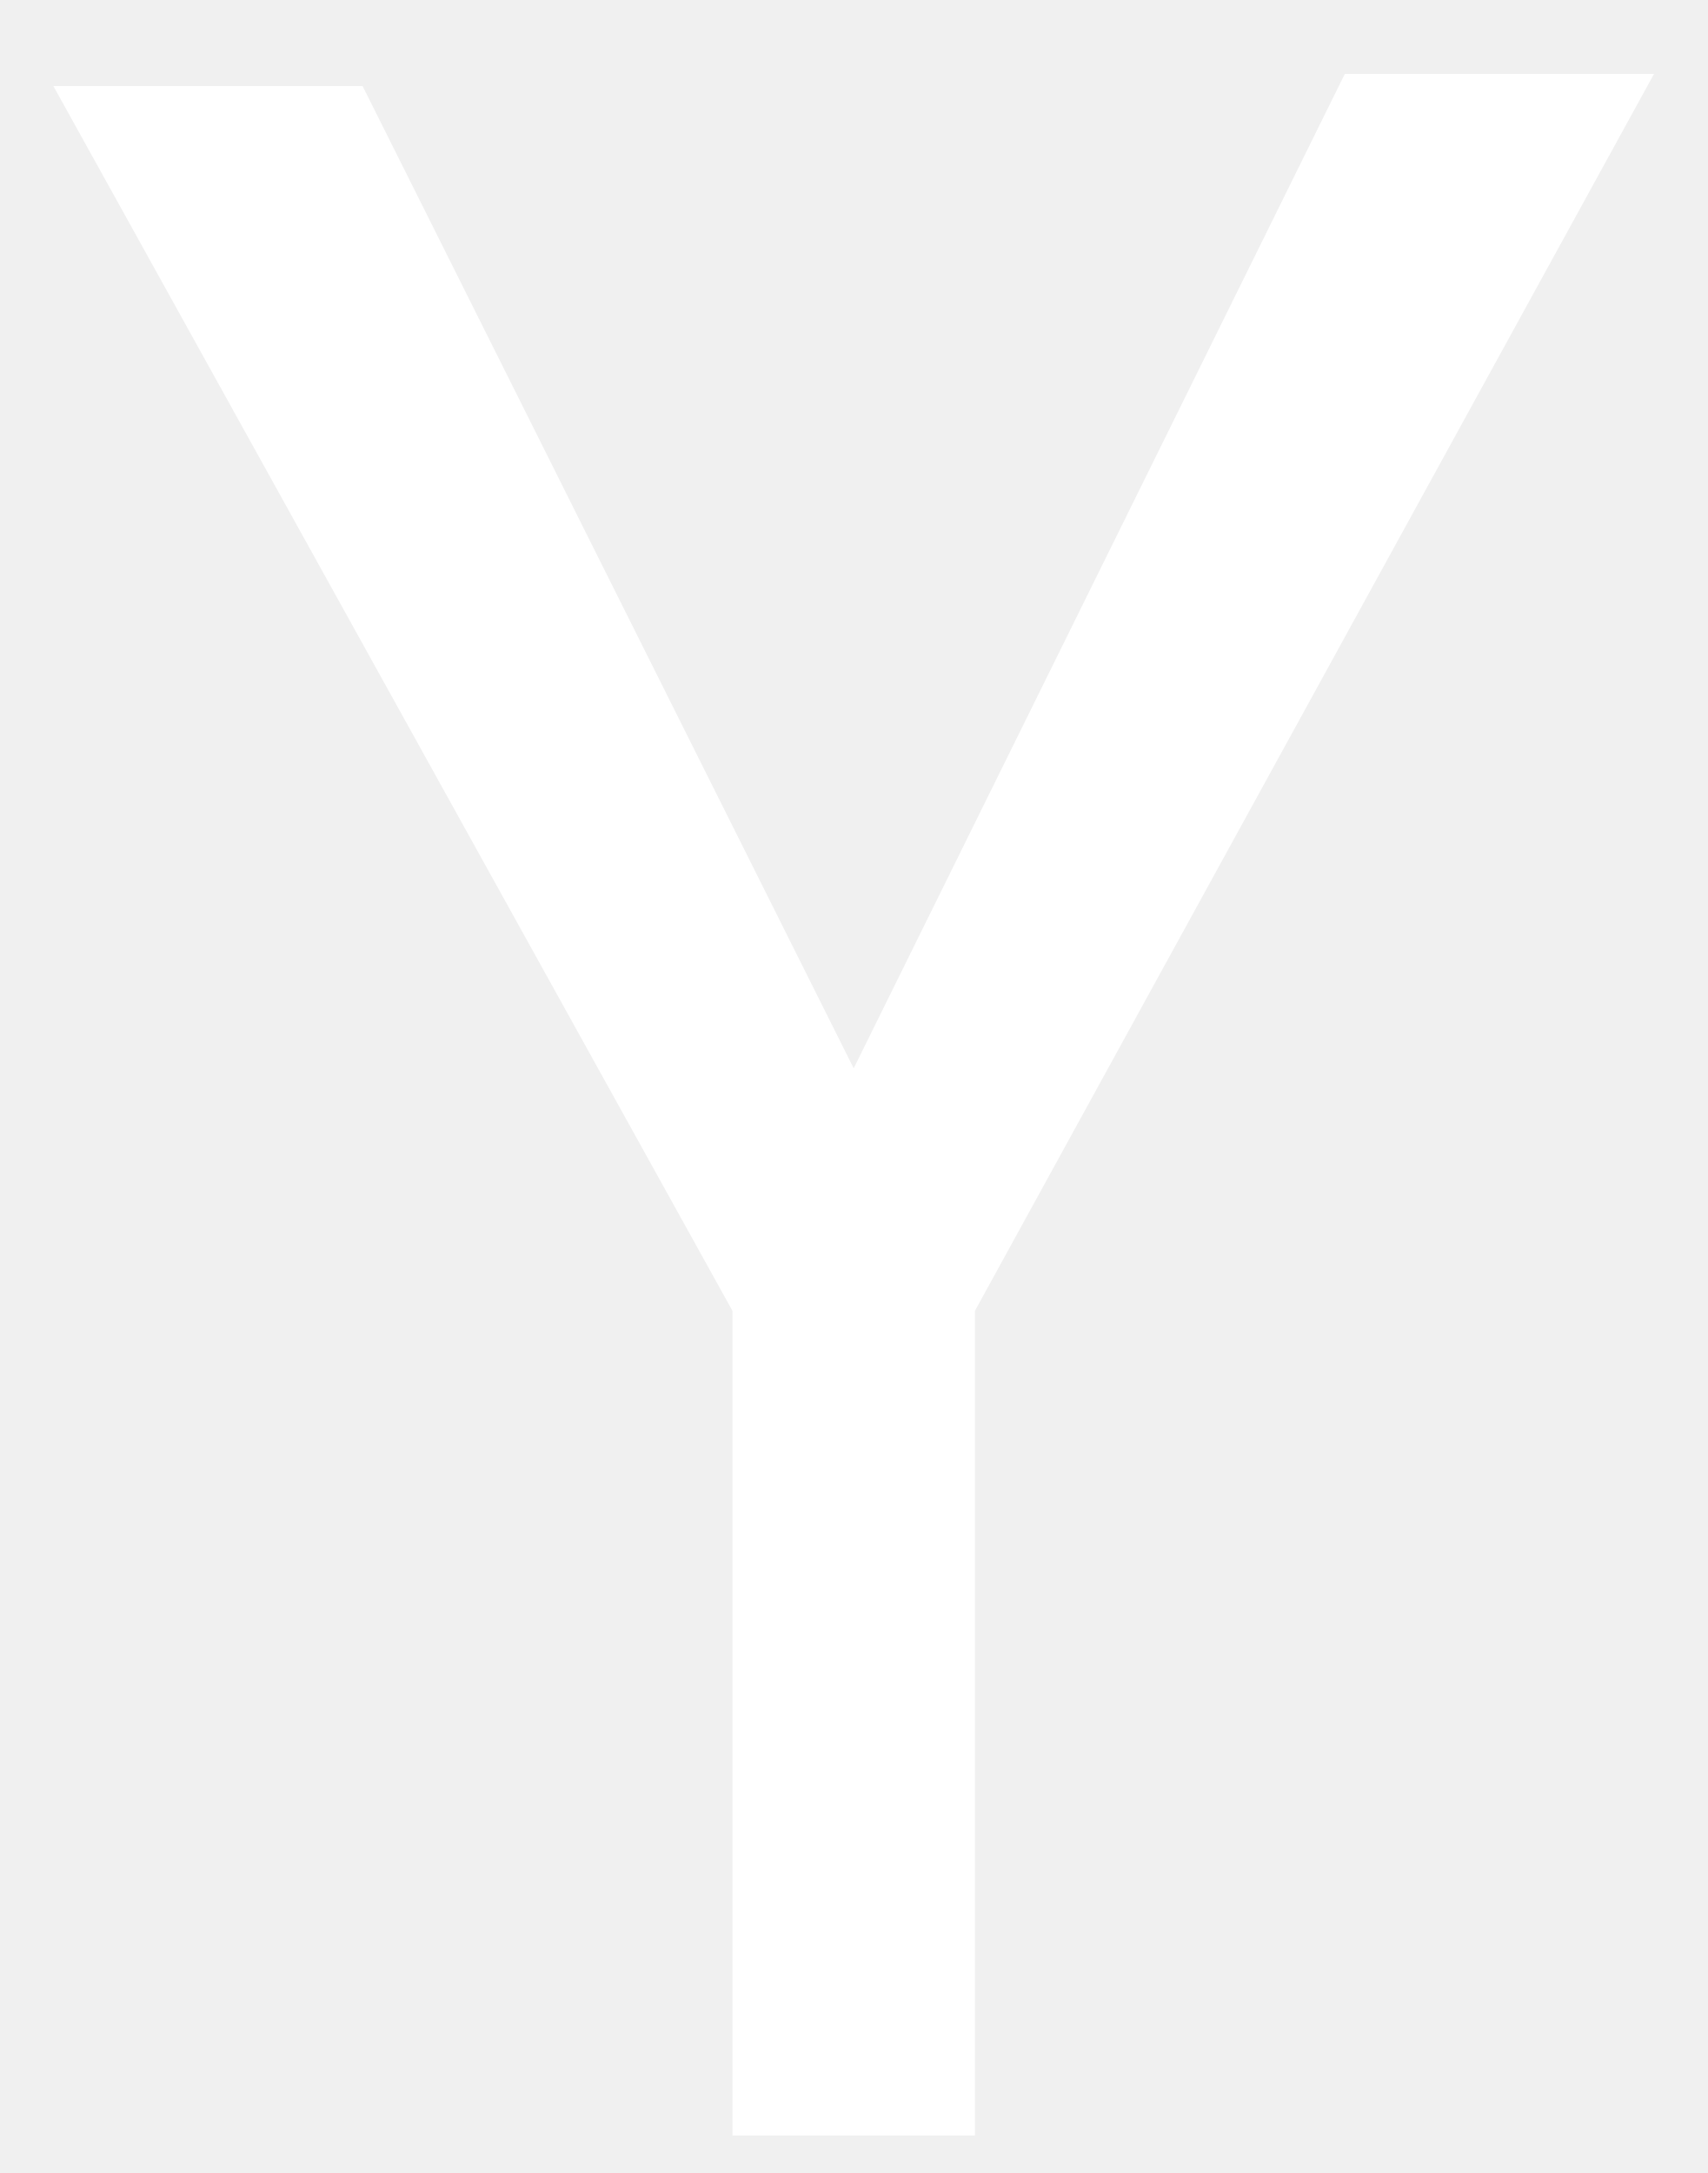
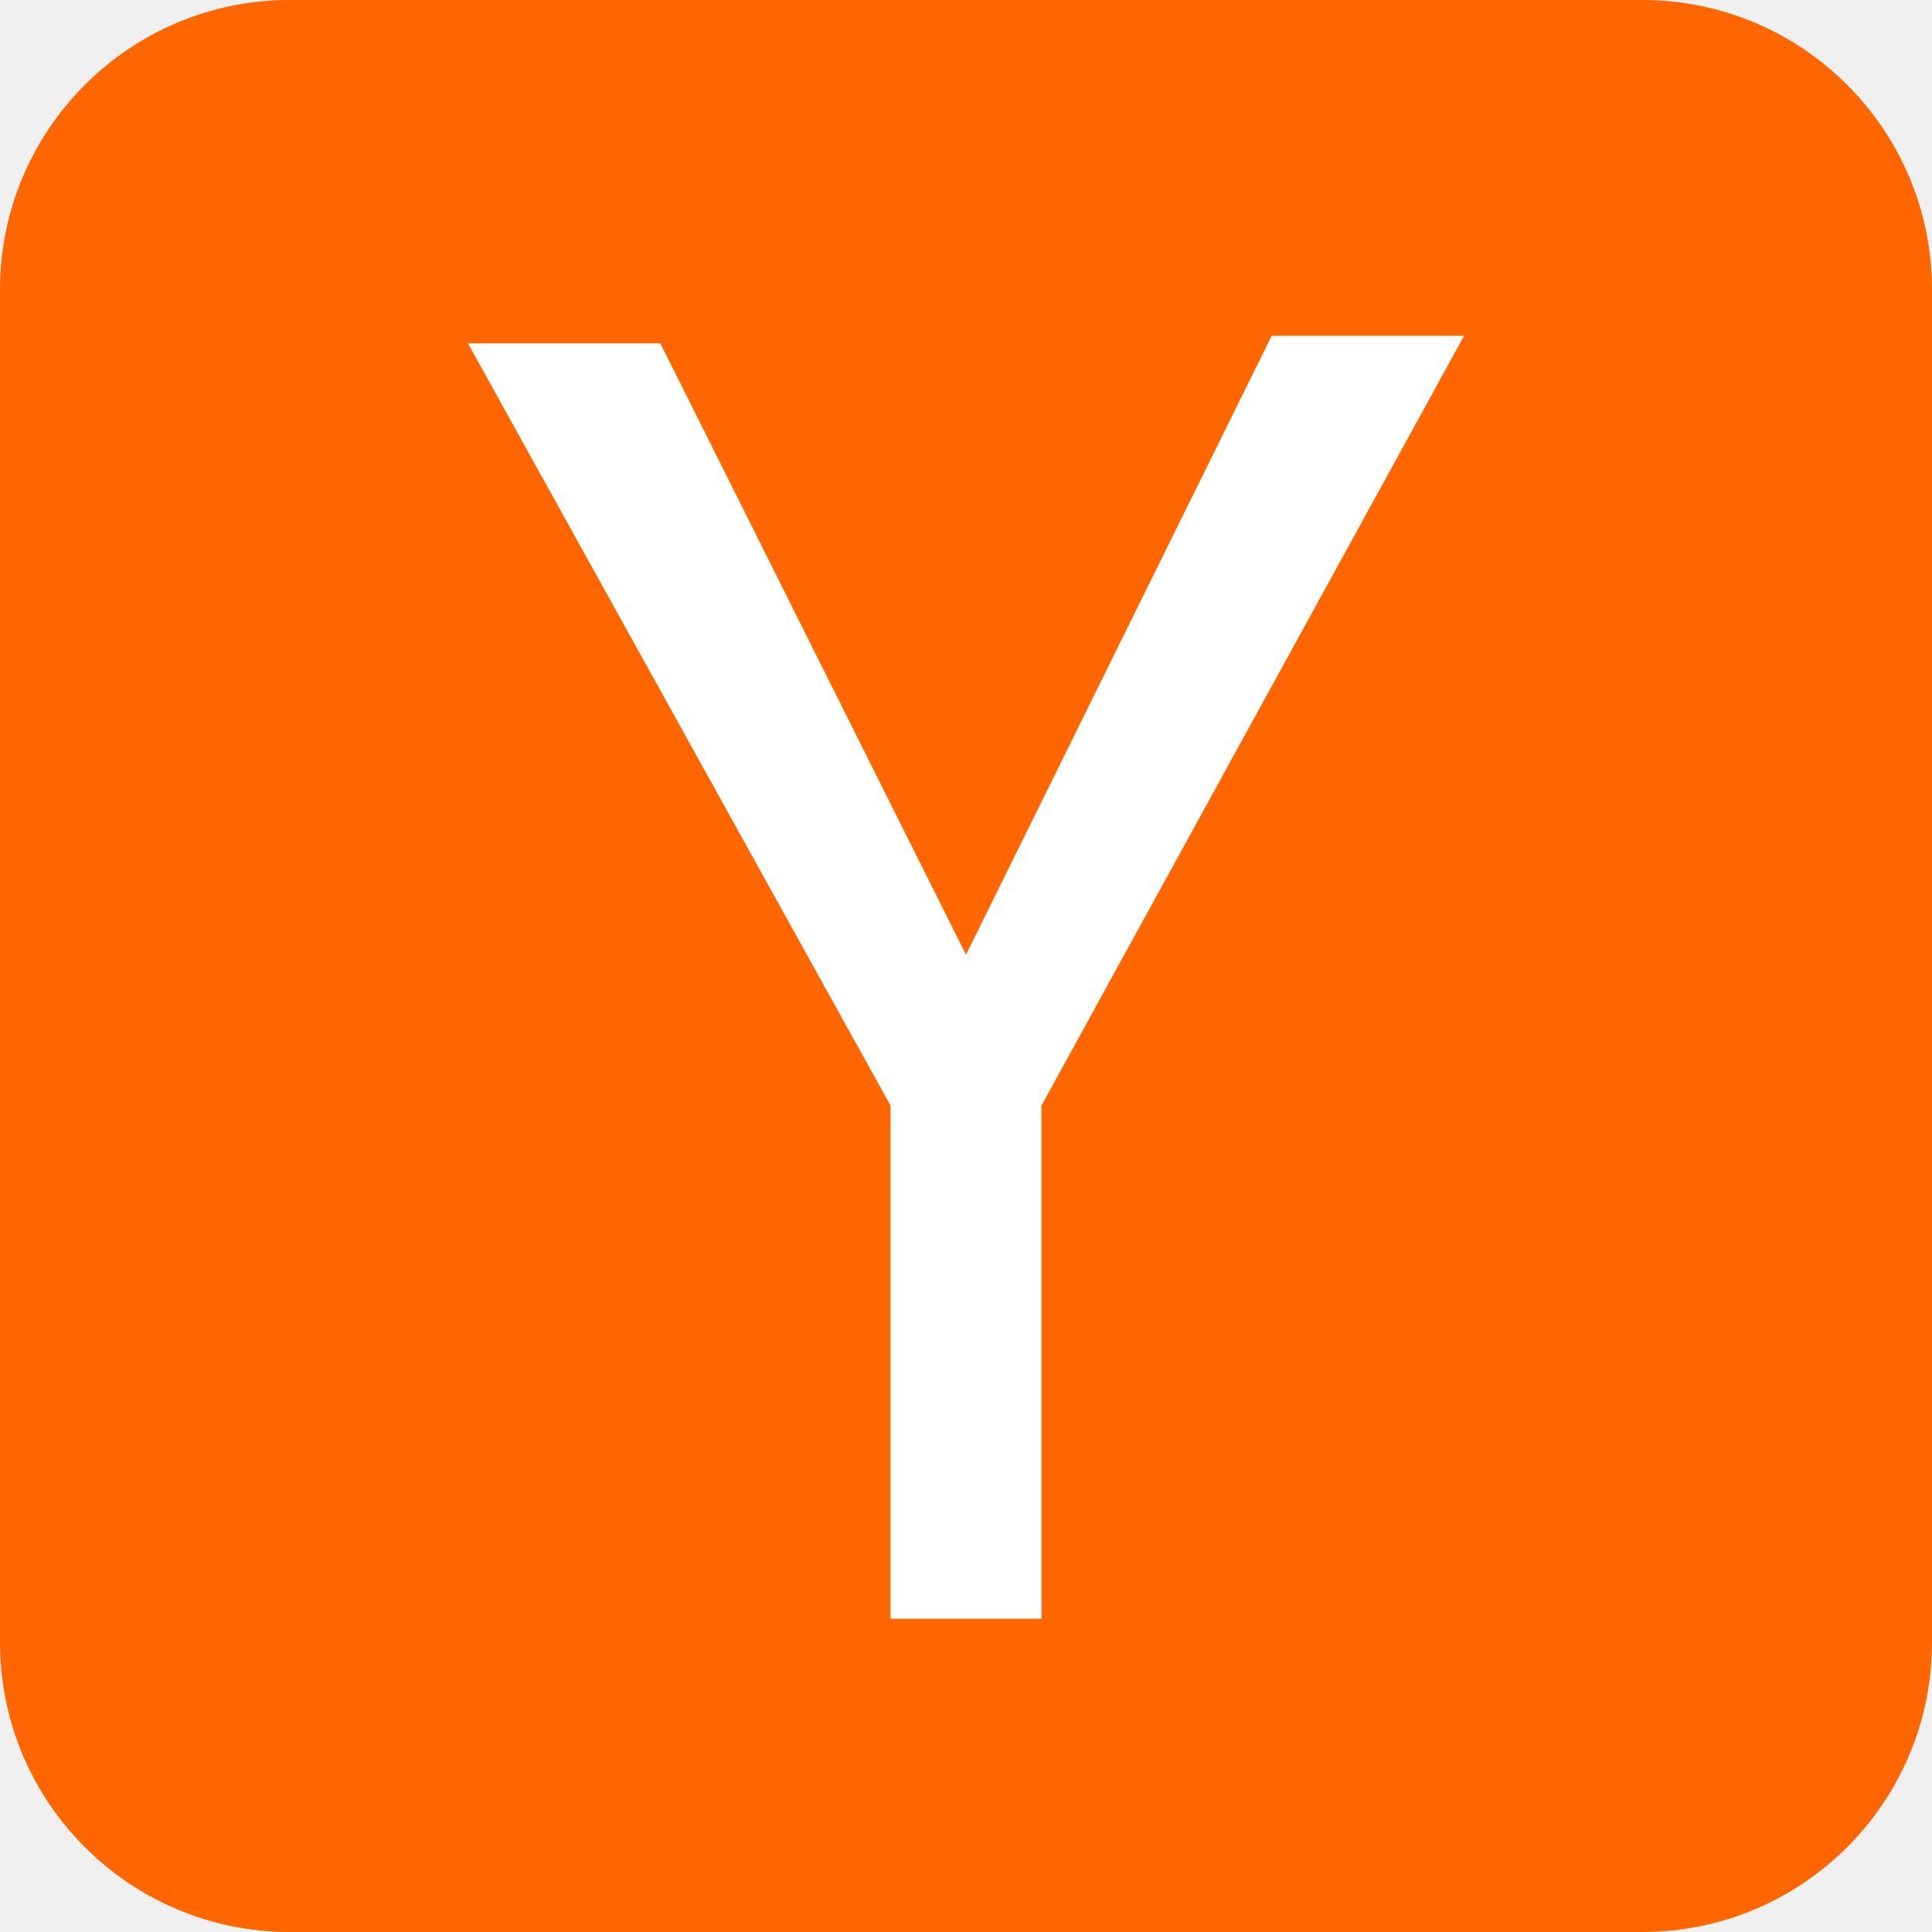
- <svg xmlns="http://www.w3.org/2000/svg" width="22" height="28" viewBox="0 0 22 28" fill="none">
-   <path d="M0.688 1.109H4.672L11 13.766L17.328 0.953H21.312L12.562 16.891V27.516H9.438V16.891L0.688 1.109Z" fill="white" />
+ <svg xmlns="http://www.w3.org/2000/svg" width="40" height="40" viewBox="0 0 40 40" fill="none">
+   <g clip-path="url(#clip0_146_439)">
+     <path d="M5.999 0H34.001C37.315 0 40 2.686 40 5.999V34.001C40 37.315 37.315 40 34.001 40H5.999C2.686 40 0 37.315 0 34.001V5.999C0 2.686 2.686 0 5.999 0Z" fill="#FF6600" />
+     <path d="M9.688 7.109H13.672L20 19.766L26.328 6.953H30.312L21.562 22.891V33.516H18.438V22.891L9.688 7.109Z" fill="white" />
+   </g>
+   <defs>
+     <clipPath id="clip0_146_439">
+       <rect width="40" height="40" fill="white" />
+     </clipPath>
+   </defs>
</svg>
